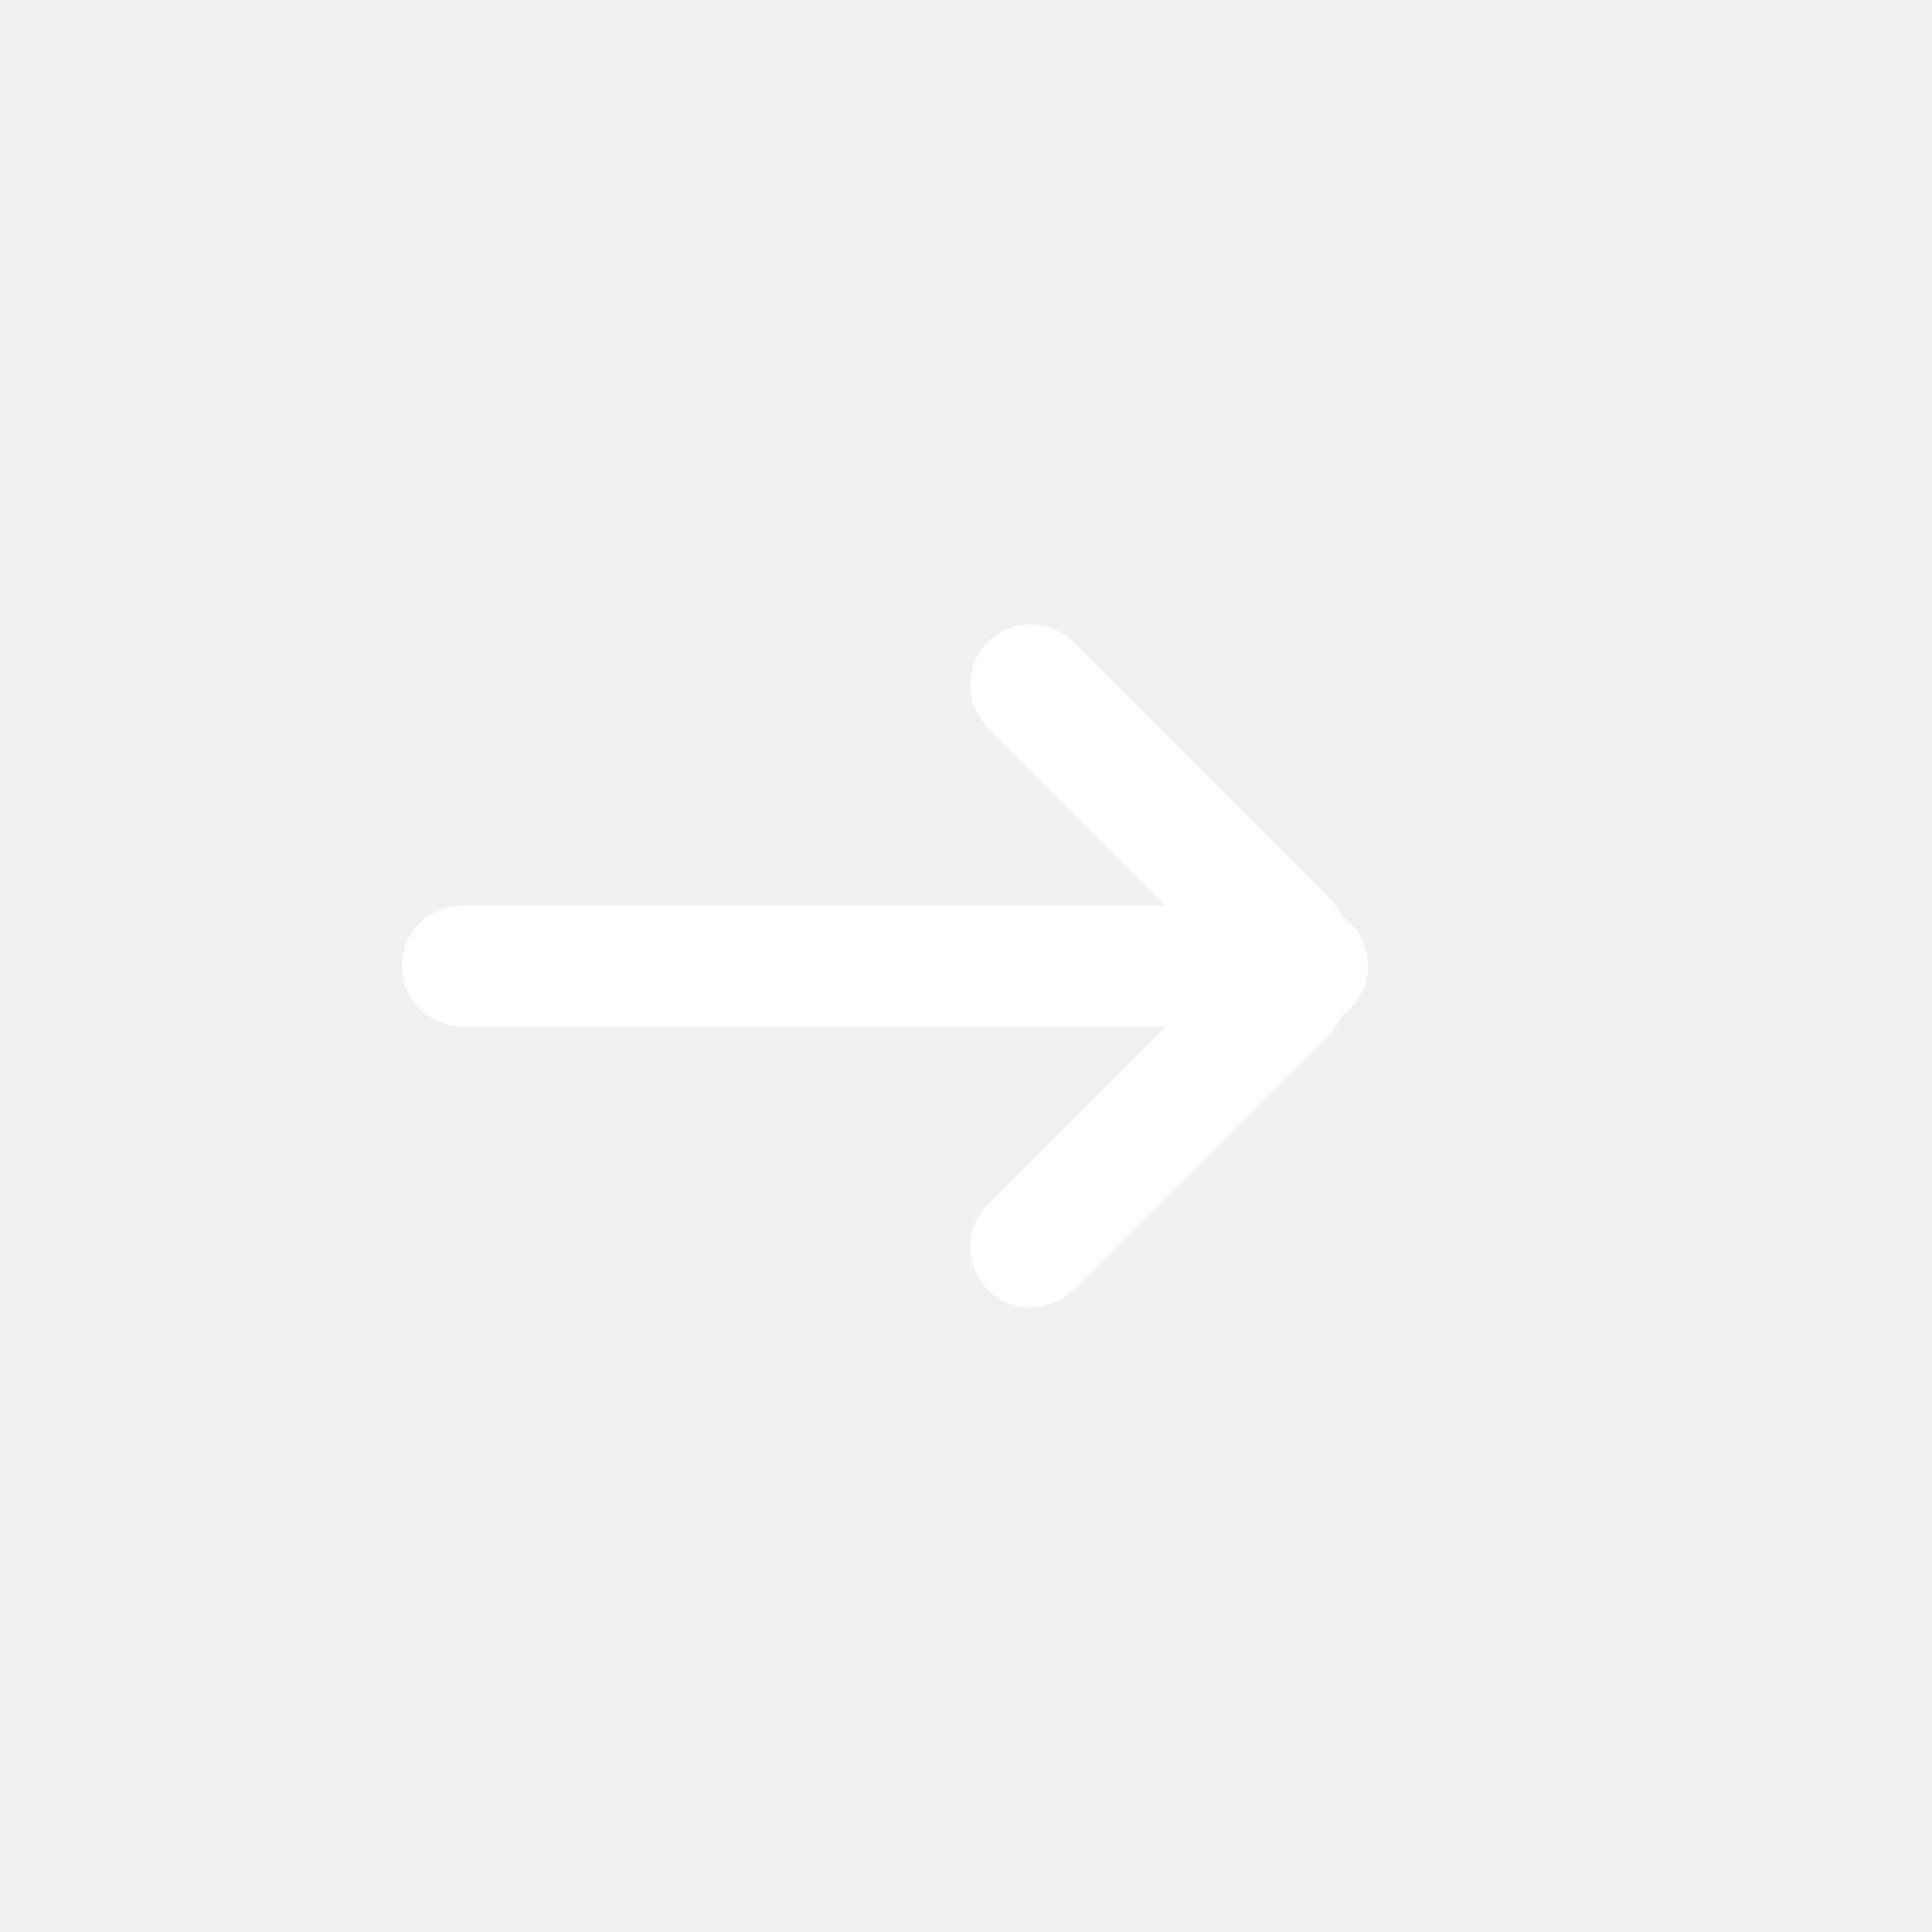
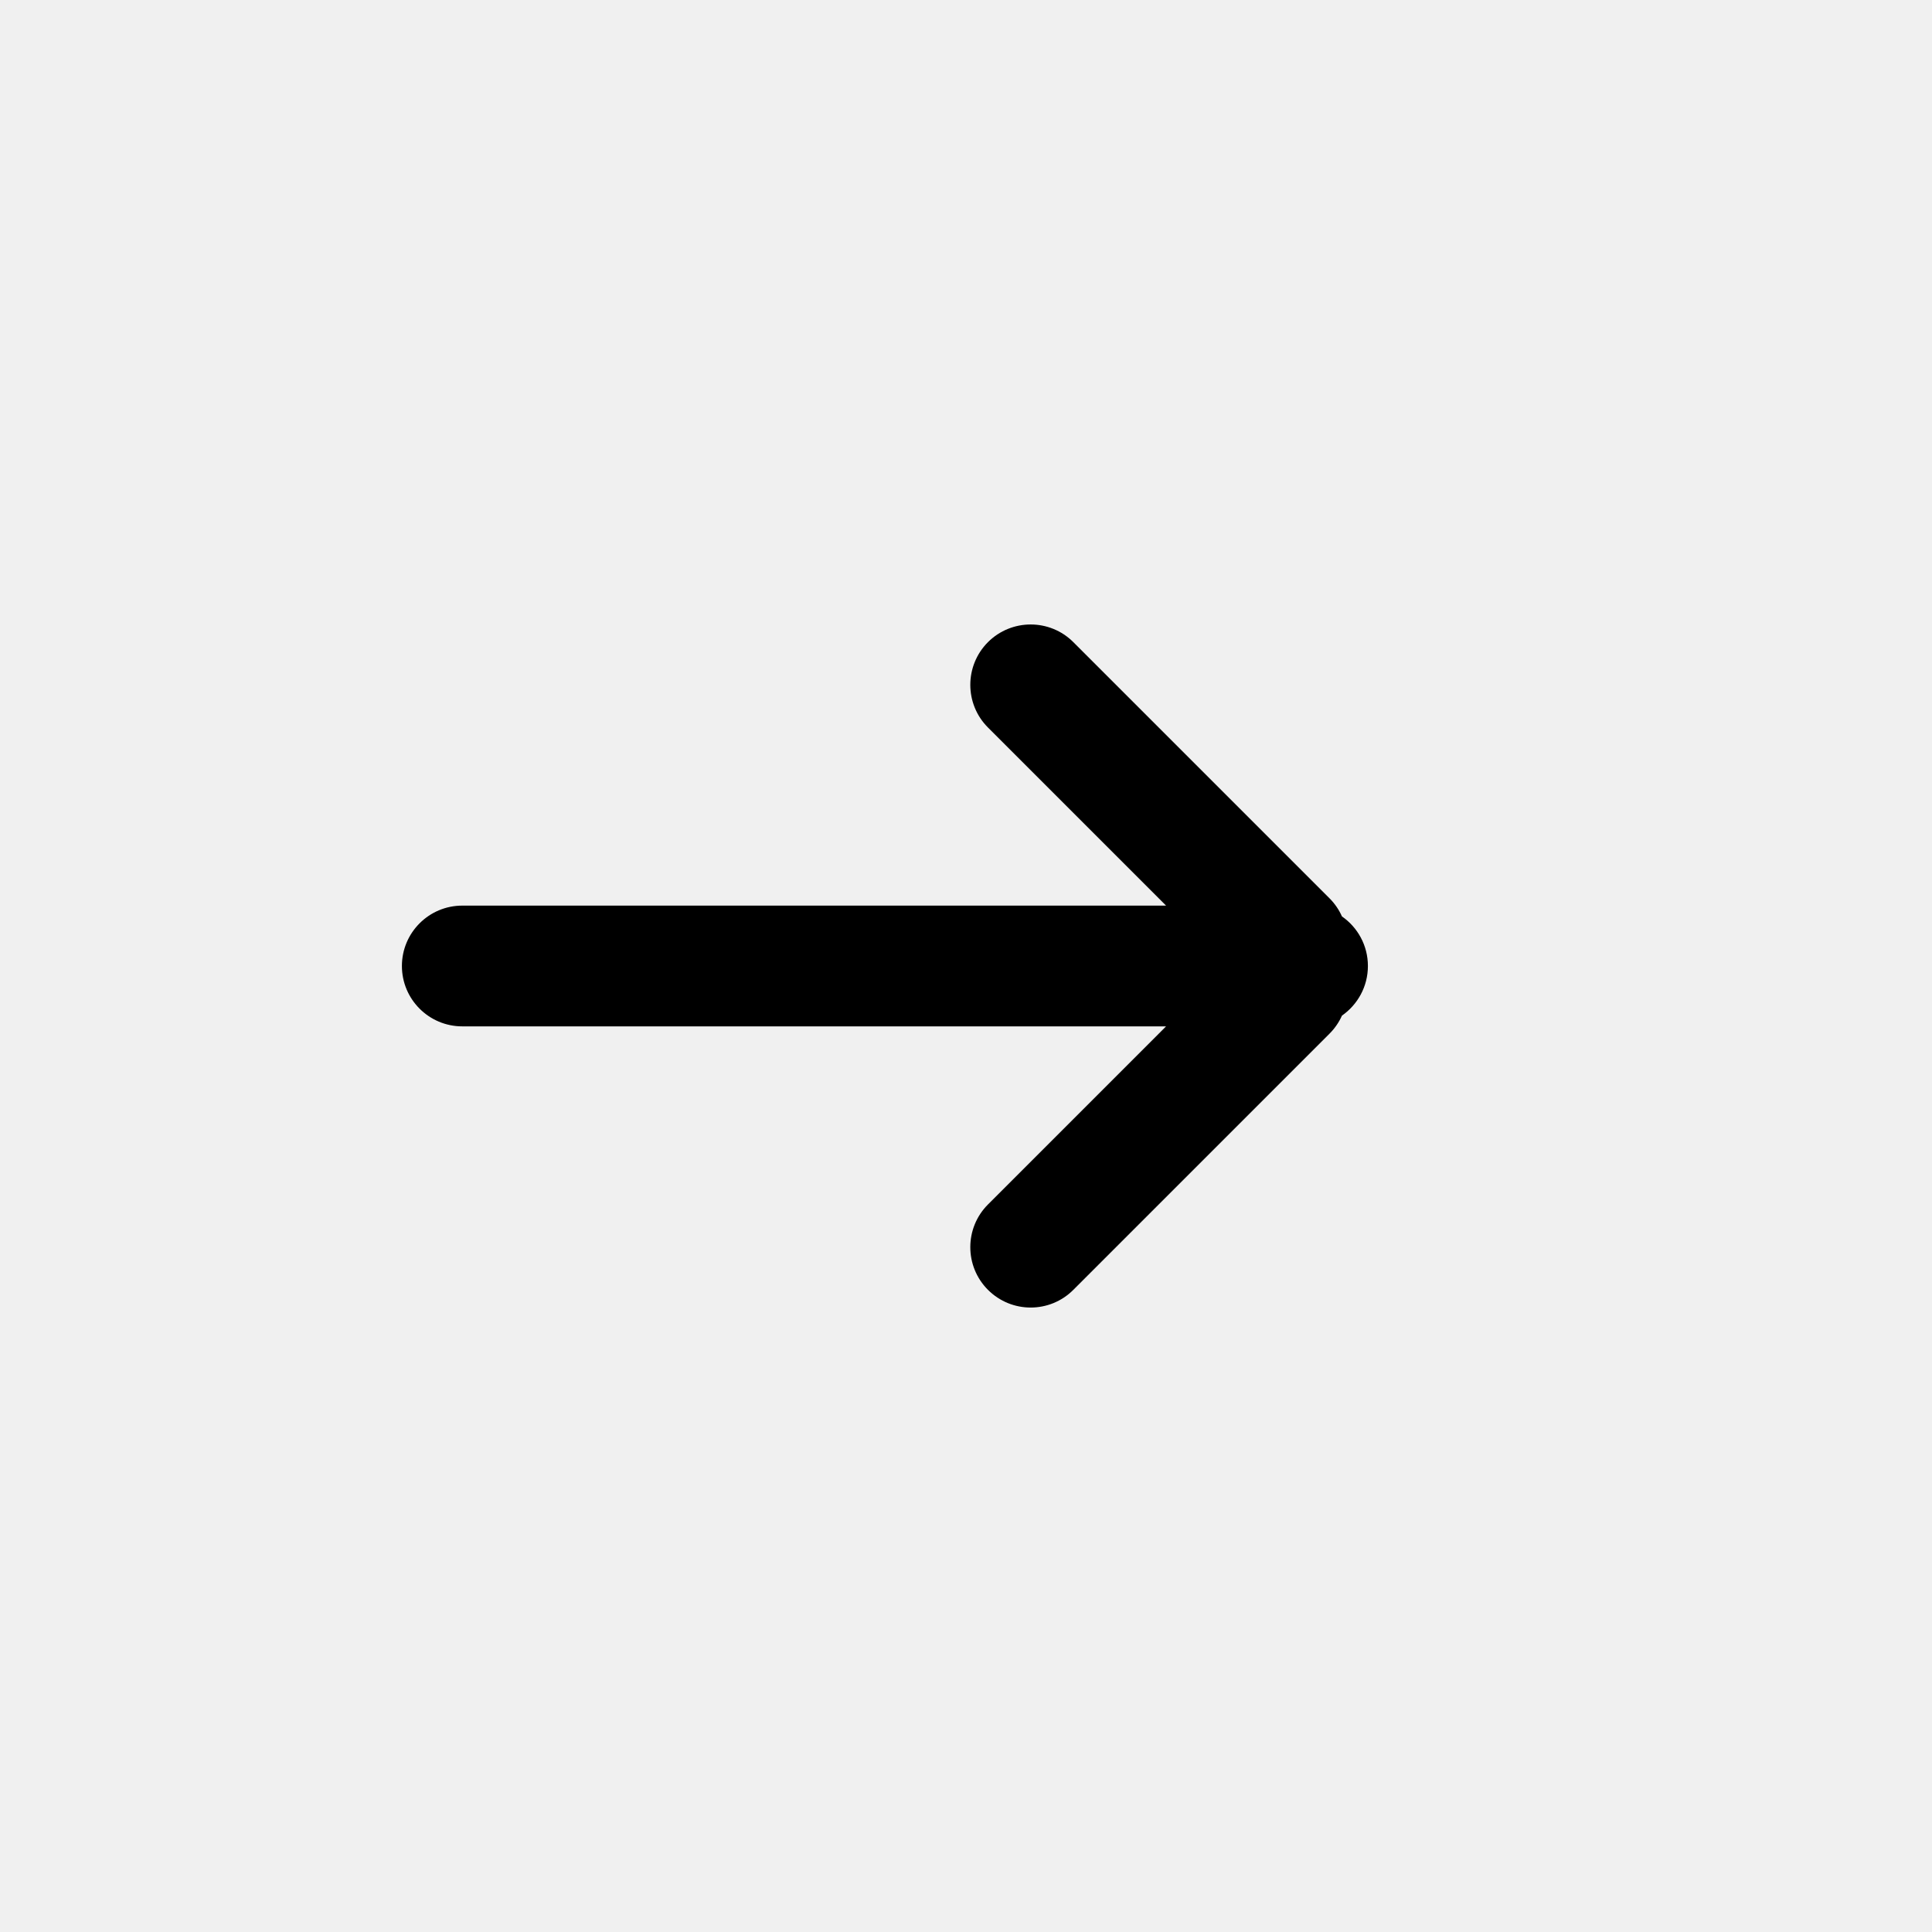
- <svg xmlns="http://www.w3.org/2000/svg" xmlns:xlink="http://www.w3.org/1999/xlink" width="32px" height="32px" viewBox="0 0 32 32" version="1.1">
-   <defs>
-     <path d="M13.657,20.657 L13.657,9 C13.657,8.448 14.105,8 14.657,8 C15.209,8 15.657,8.448 15.657,9 L15.657,20.657 L18.607,17.707 C18.997,17.317 19.63,17.317 20.021,17.707 C20.411,18.098 20.411,18.731 20.021,19.121 L15.778,23.364 C15.689,23.453 15.587,23.522 15.478,23.57 C15.298,23.83 14.997,24 14.657,24 C14.317,24 14.016,23.83 13.835,23.57 C13.727,23.522 13.625,23.453 13.536,23.364 L9.293,19.121 C8.902,18.731 8.902,18.098 9.293,17.707 C9.683,17.317 10.317,17.317 10.707,17.707 L13.657,20.657 Z" id="path-1" />
-   </defs>
-   <g id="icons/support/arrow-right" stroke="none" stroke-width="1" fill="none" fill-rule="evenodd">
-     <rect fill="#FF0000" opacity="0" x="0" y="0" width="32" height="32" />
-     <mask id="mask-2" fill="white">
-       <use xlink:href="#path-1" />
-     </mask>
-     <use id="Mask" fill="#FFFFFF" fill-rule="nonzero" transform="translate(14.65685, 16) rotate(-90) translate(-14.65685, -16) " xlink:href="#path-1" />
+ <svg xmlns="http://www.w3.org/2000/svg" width="32" height="32" viewBox="0 0 32 32">
+   <g transform="translate(14.65685, 16) rotate(-90) translate(-14.65685, -16)">
+     <path d="M13.657,20.657 L13.657,9 C13.657,8.448 14.105,8 14.657,8 C15.209,8 15.657,8.448 15.657,9 L15.657,20.657 L18.607,17.707 C18.997,17.317 19.63,17.317 20.021,17.707 C20.411,18.098 20.411,18.731 20.021,19.121 L15.778,23.364 C15.689,23.453 15.587,23.522 15.478,23.57 C15.298,23.83 14.997,24 14.657,24 C14.317,24 14.016,23.83 13.835,23.57 C13.727,23.522 13.625,23.453 13.536,23.364 L9.293,19.121 C8.902,18.731 8.902,18.098 9.293,17.707 C9.683,17.317 10.317,17.317 10.707,17.707 L13.657,20.657 Z" />
  </g>
</svg>
